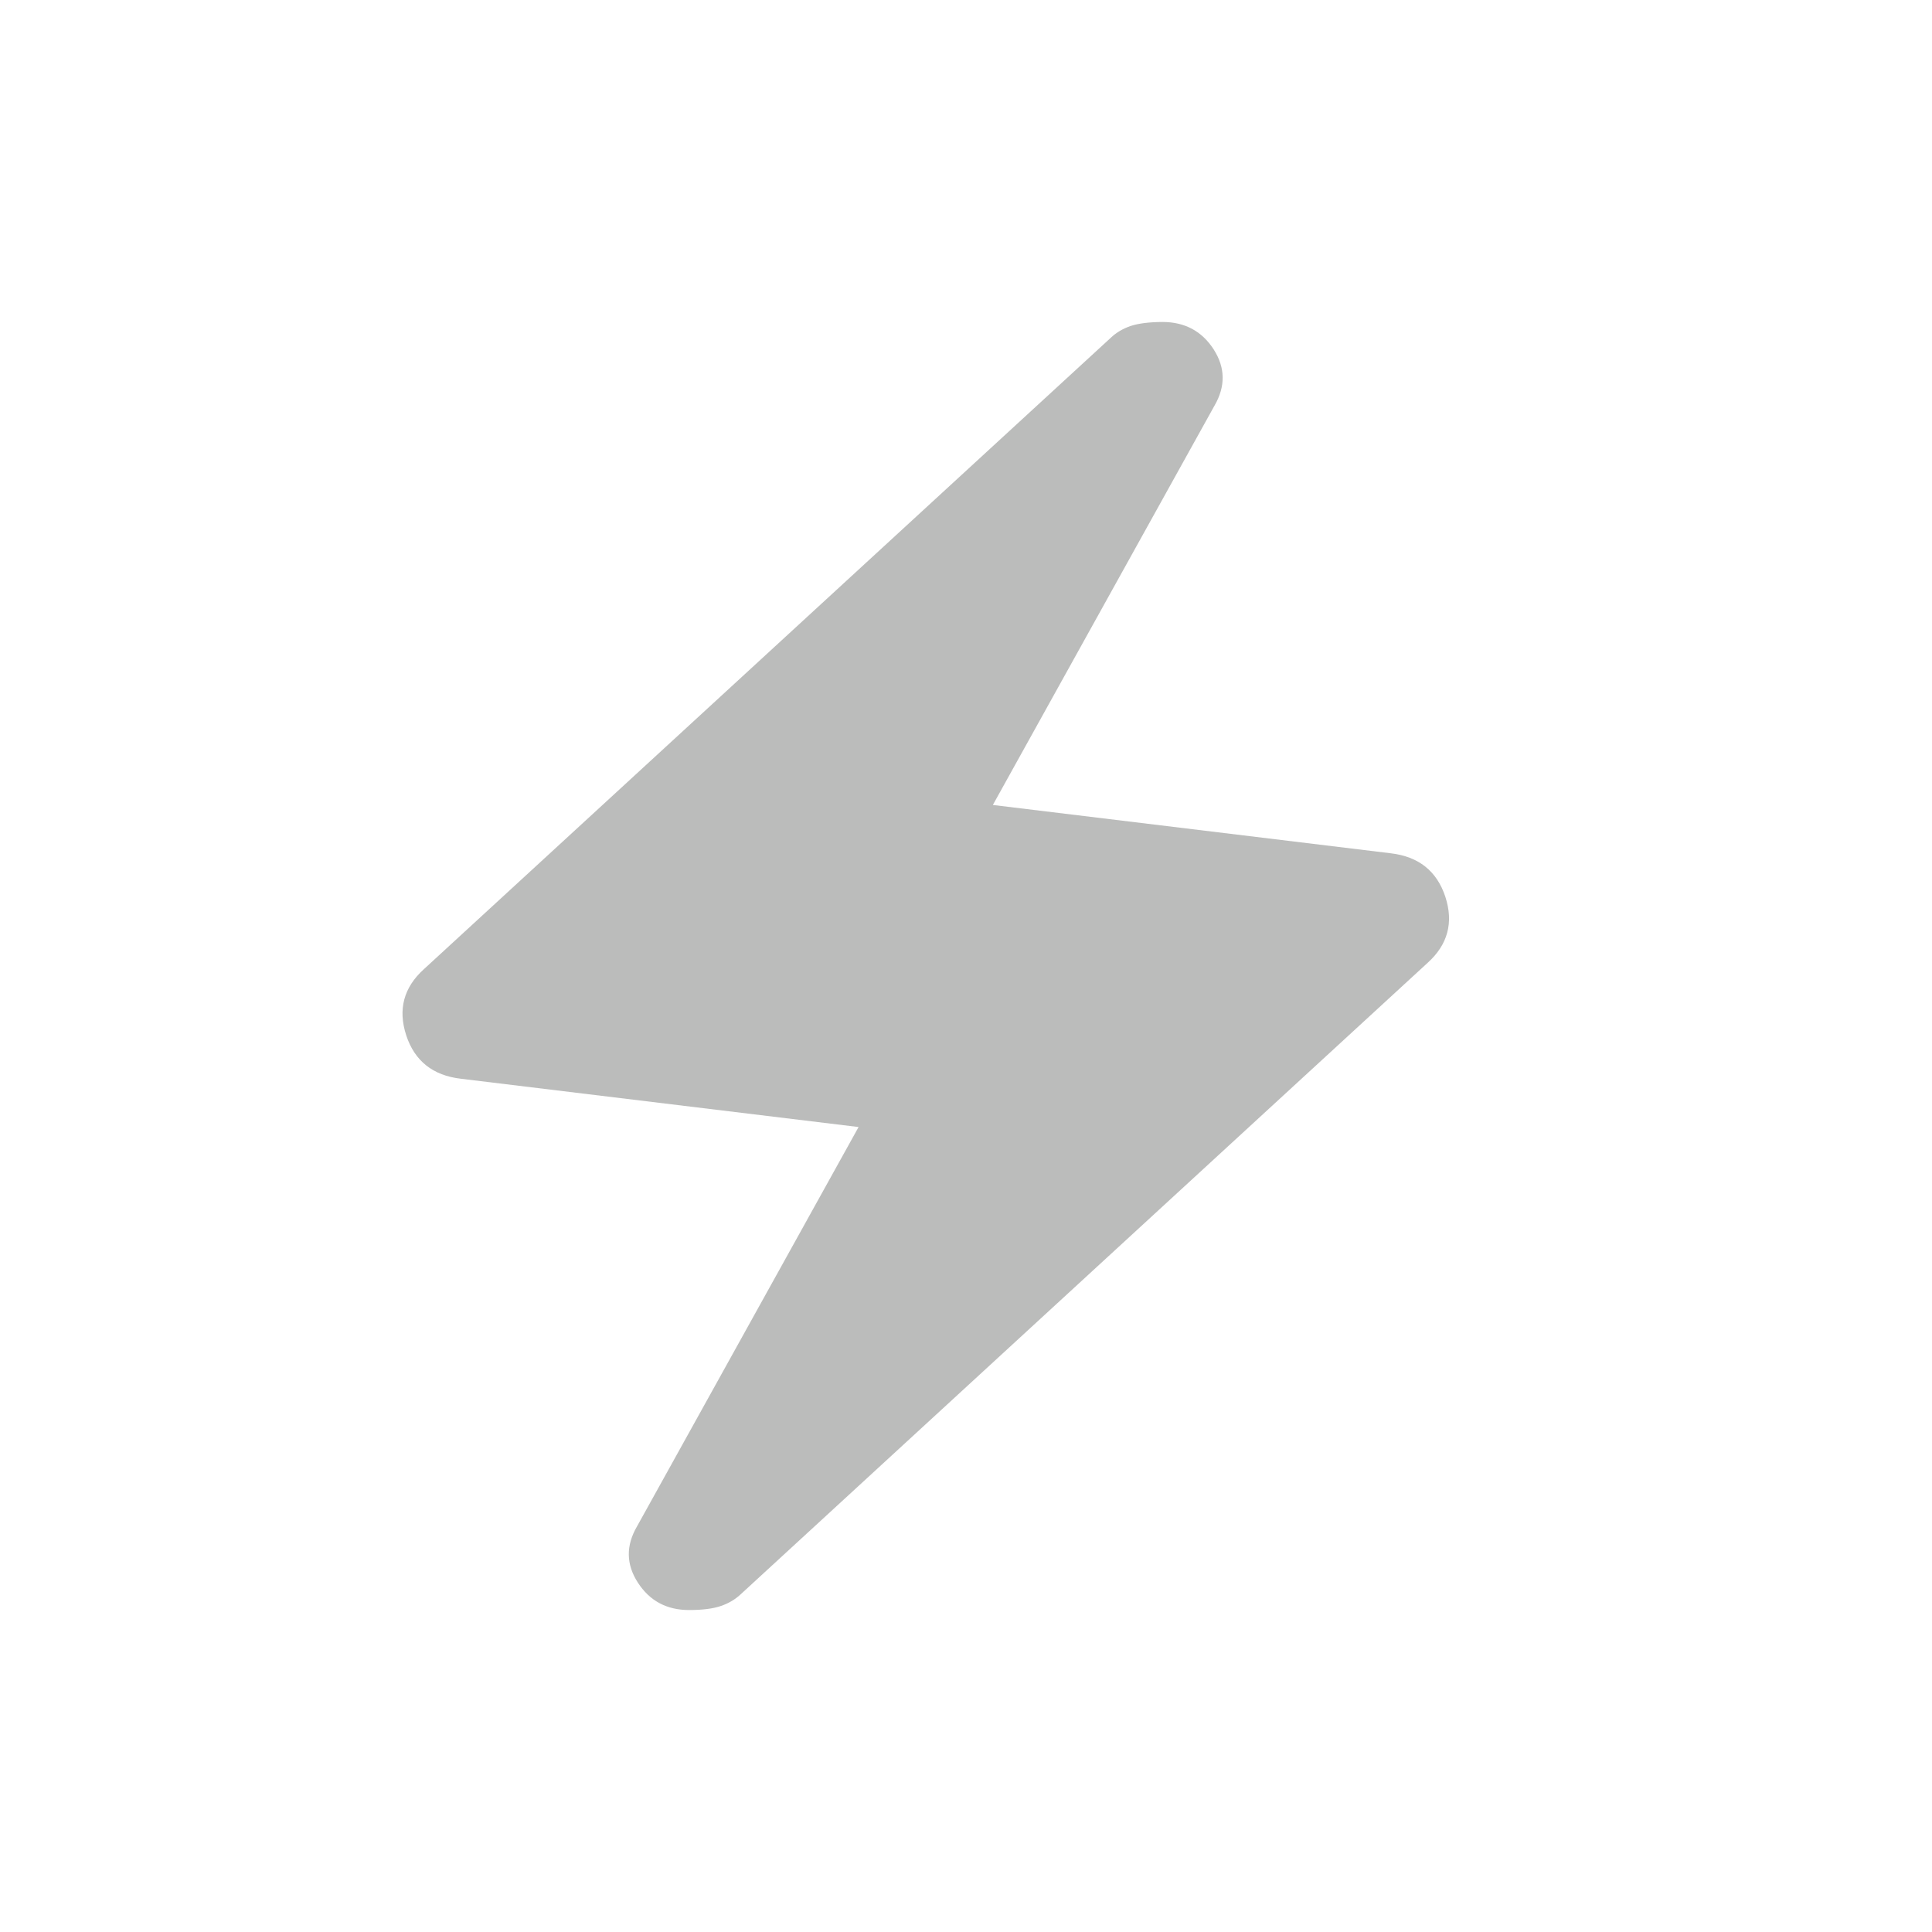
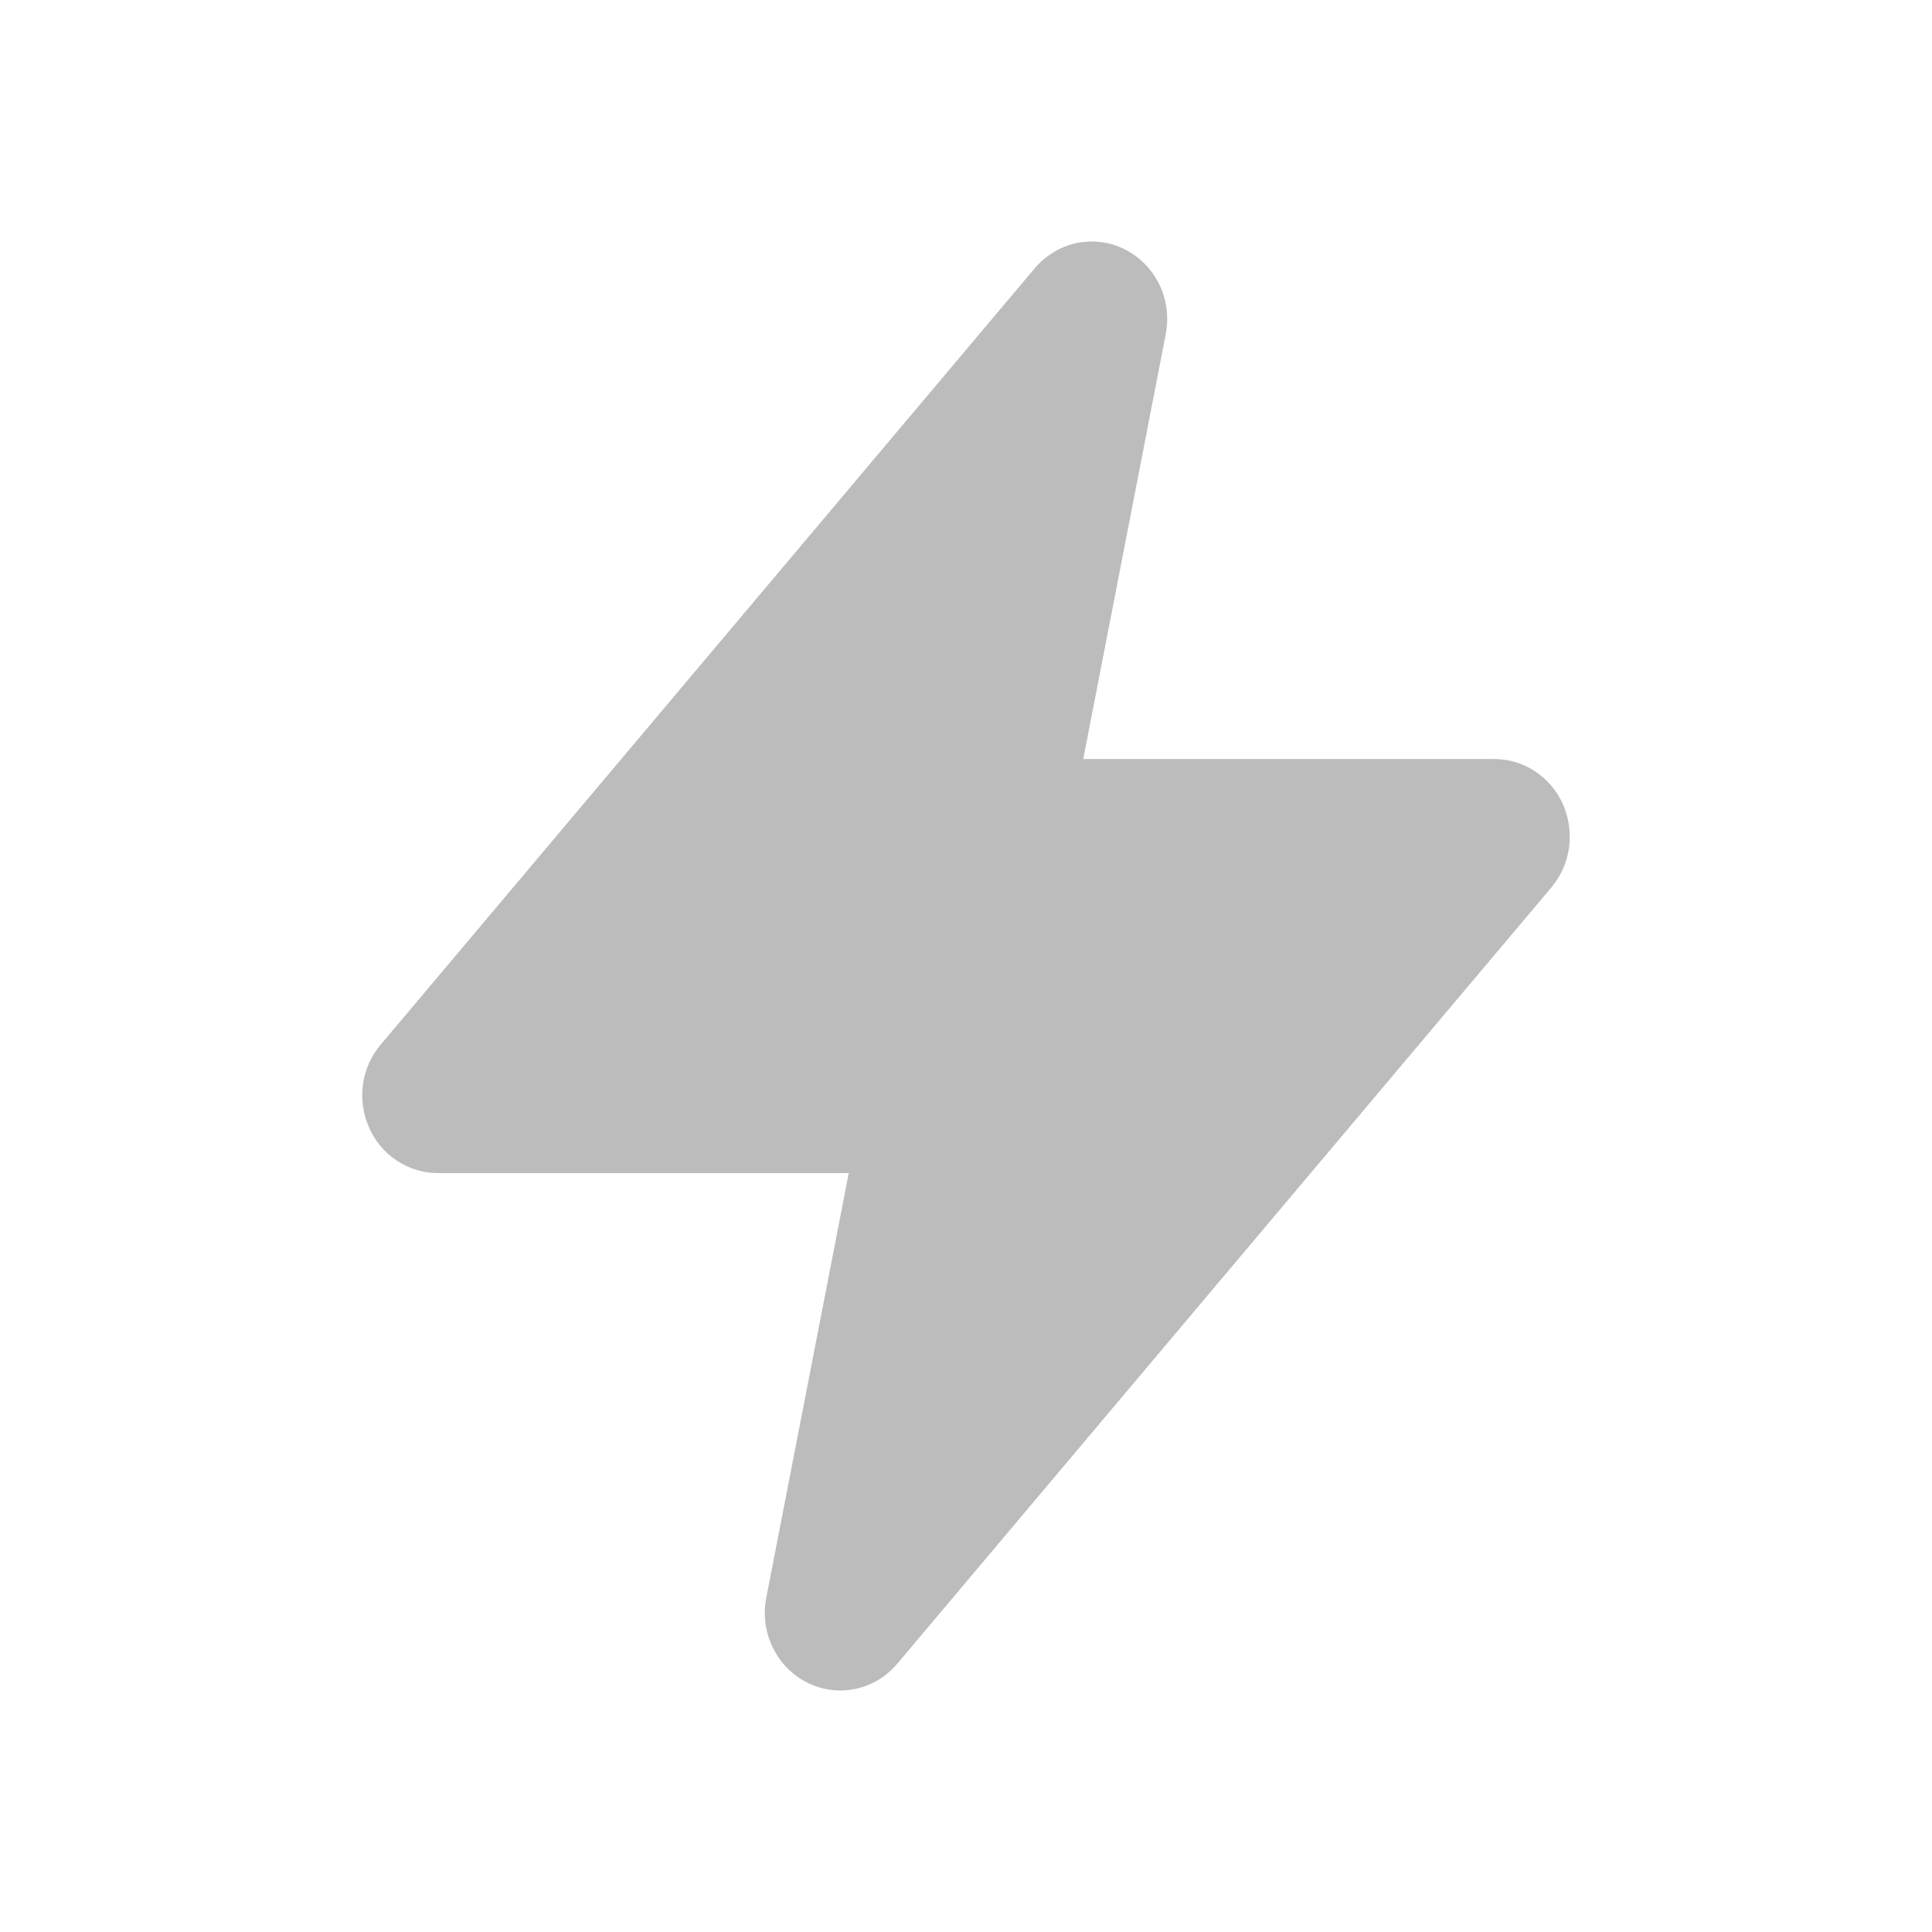
- <svg xmlns="http://www.w3.org/2000/svg" width="20" height="20" viewBox="0 0 20 20" fill="none">
-   <path d="M8.888 11.667L4.77 11.167C4.481 11.133 4.292 10.983 4.205 10.717C4.118 10.45 4.179 10.222 4.388 10.033L11.495 3.5C11.553 3.444 11.622 3.403 11.703 3.375C11.784 3.348 11.894 3.334 12.033 3.333C12.265 3.333 12.442 3.428 12.564 3.617C12.685 3.806 12.688 4 12.572 4.2L10.278 8.333L14.396 8.833C14.686 8.867 14.874 9.017 14.962 9.283C15.049 9.55 14.988 9.778 14.779 9.967L7.672 16.5C7.614 16.555 7.545 16.597 7.463 16.625C7.382 16.653 7.272 16.667 7.133 16.667C6.902 16.667 6.725 16.572 6.603 16.383C6.481 16.194 6.478 16 6.595 15.8L8.888 11.667Z" fill="#BBBCBB" />
+ <svg xmlns="http://www.w3.org/2000/svg" width="16" height="16" viewBox="0 0 16 16" fill="none">
+   <path fill-rule="evenodd" clip-rule="evenodd" d="M9.317 2.066C9.44 2.128 9.541 2.231 9.602 2.358C9.663 2.485 9.681 2.63 9.654 2.769L8.971 6.286H12.375C12.495 6.286 12.612 6.321 12.713 6.388C12.814 6.454 12.894 6.549 12.944 6.661C12.993 6.774 13.011 6.898 12.994 7.02C12.977 7.142 12.926 7.256 12.848 7.349L7.431 13.778C7.34 13.886 7.218 13.959 7.083 13.987C6.948 14.015 6.808 13.997 6.684 13.934C6.56 13.872 6.46 13.769 6.399 13.642C6.337 13.515 6.319 13.371 6.346 13.232L7.029 9.715H3.625C3.505 9.715 3.388 9.679 3.287 9.612C3.186 9.546 3.106 9.451 3.057 9.339C3.007 9.227 2.989 9.102 3.006 8.98C3.023 8.858 3.074 8.744 3.153 8.651L8.569 2.222C8.66 2.115 8.782 2.041 8.917 2.013C9.052 1.985 9.193 2.003 9.317 2.066Z" fill="#BBBCBB" />
</svg>
